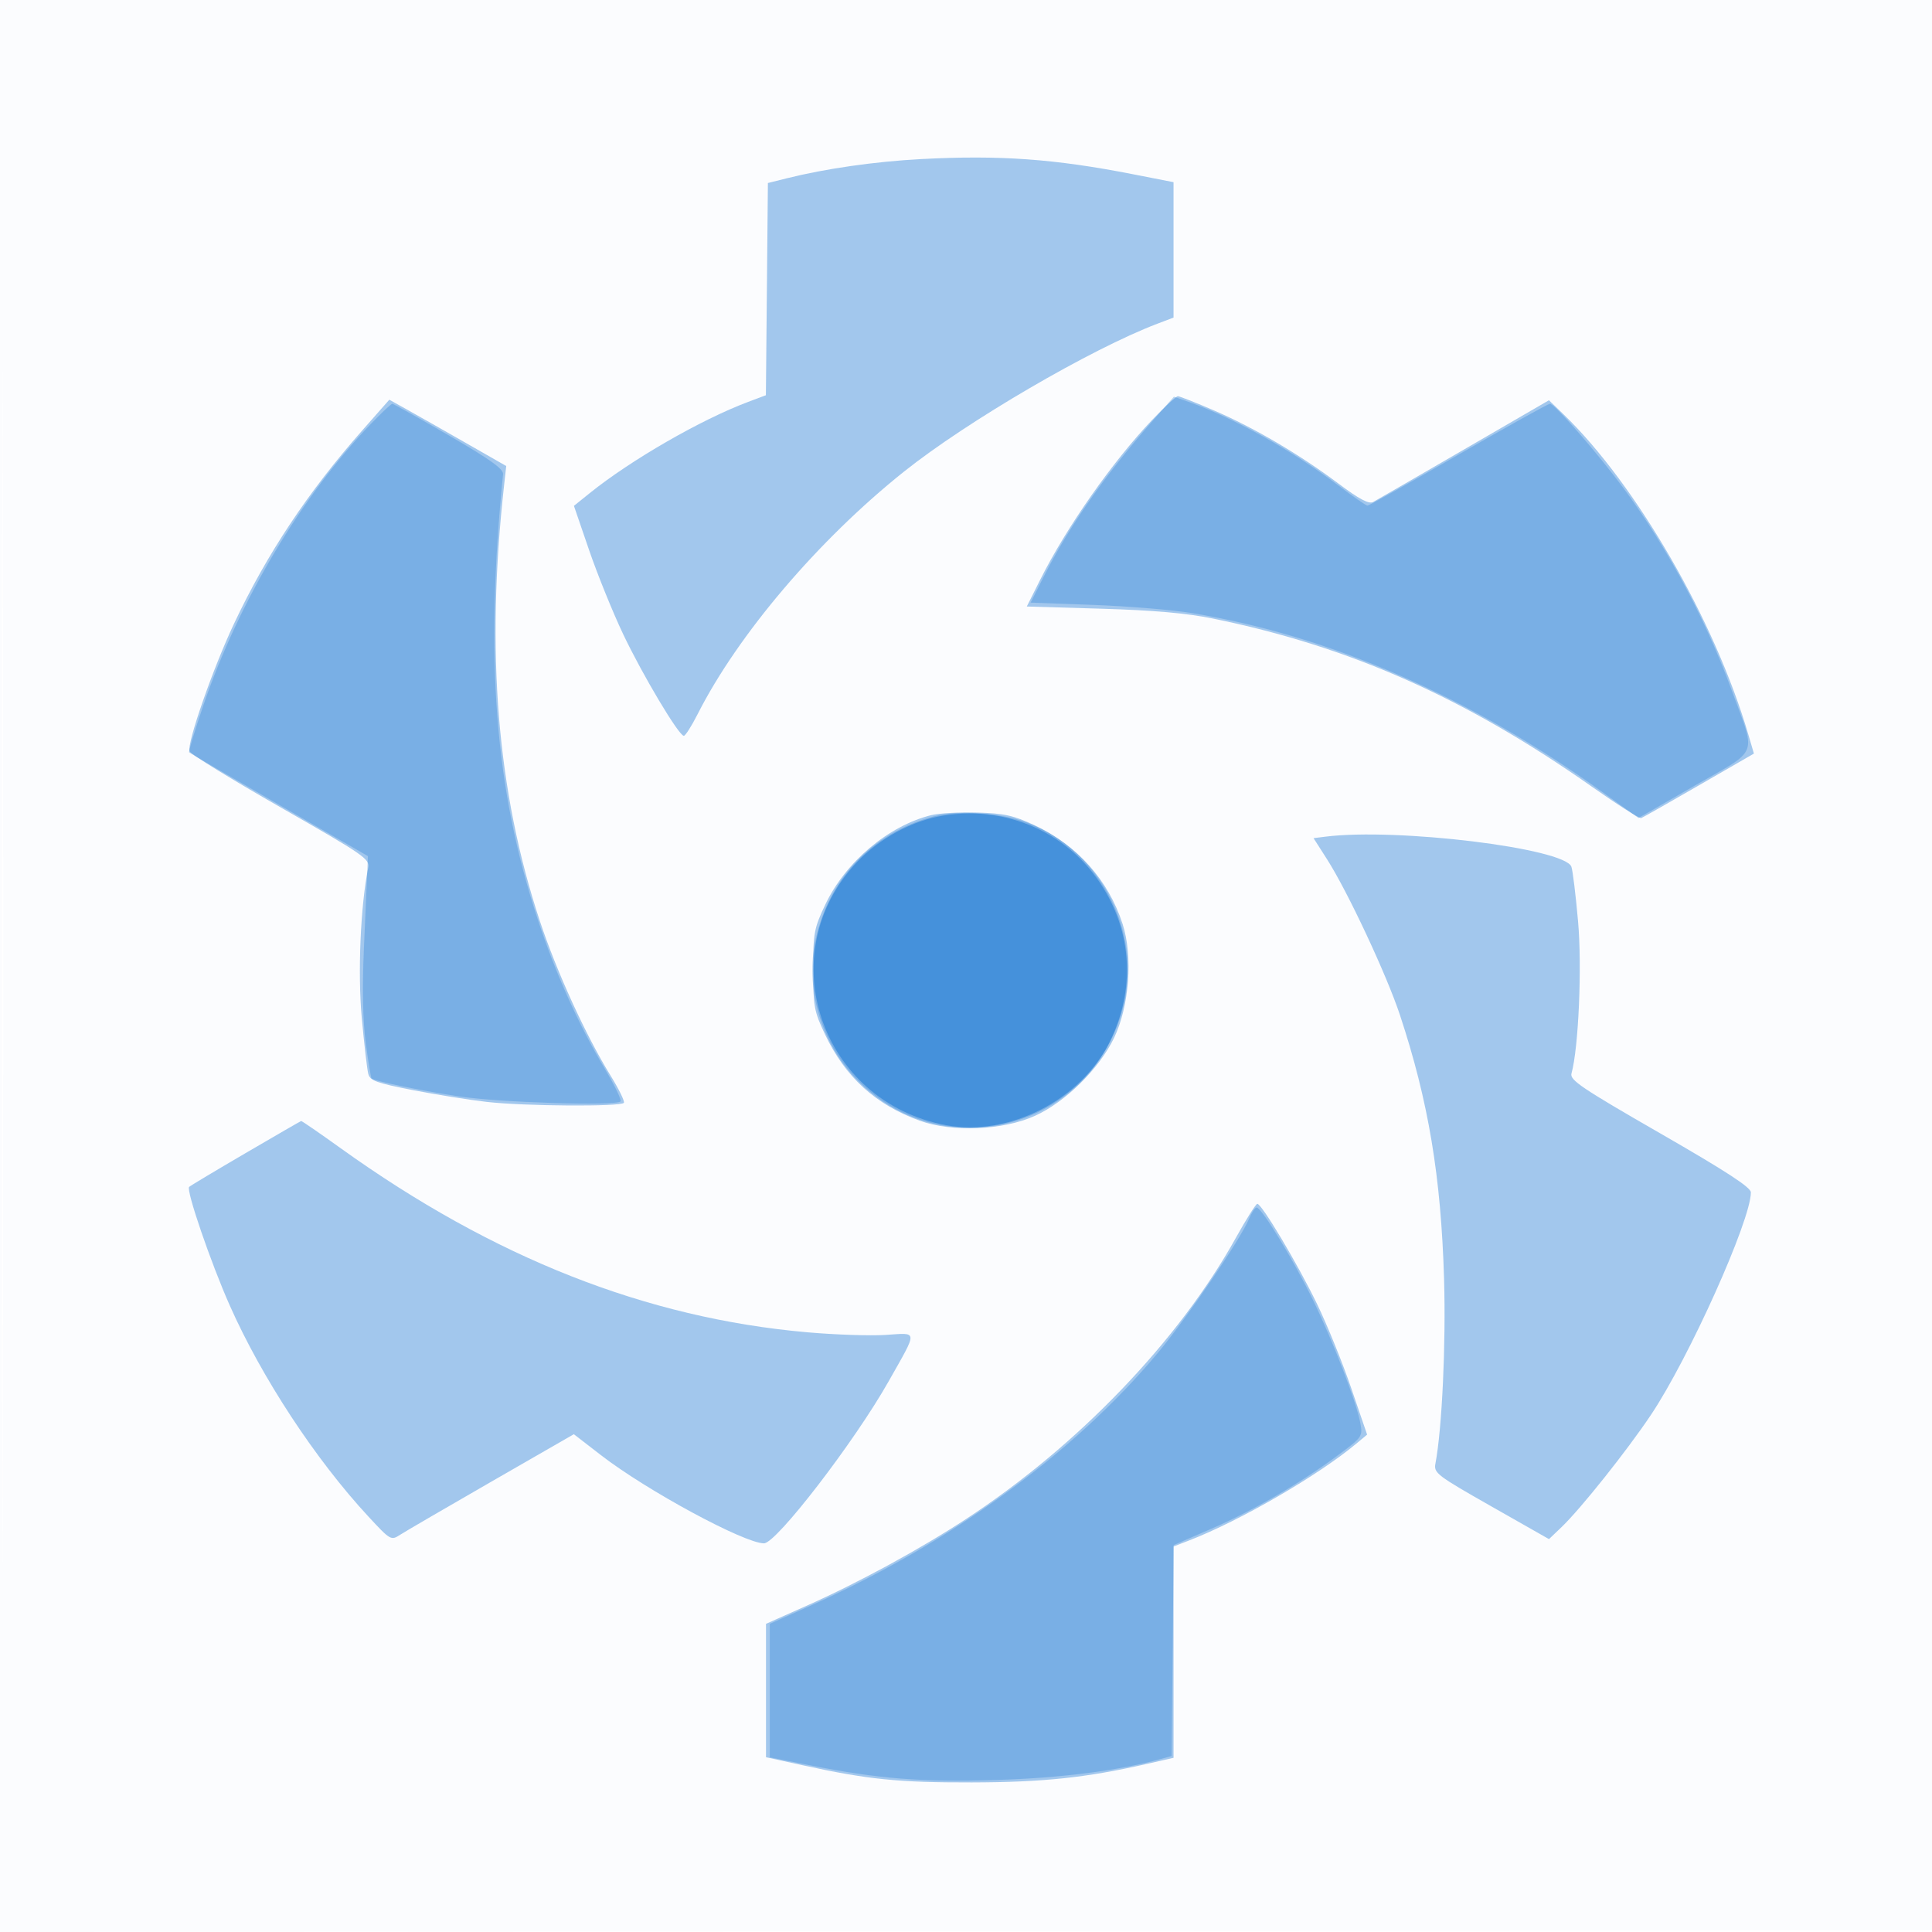
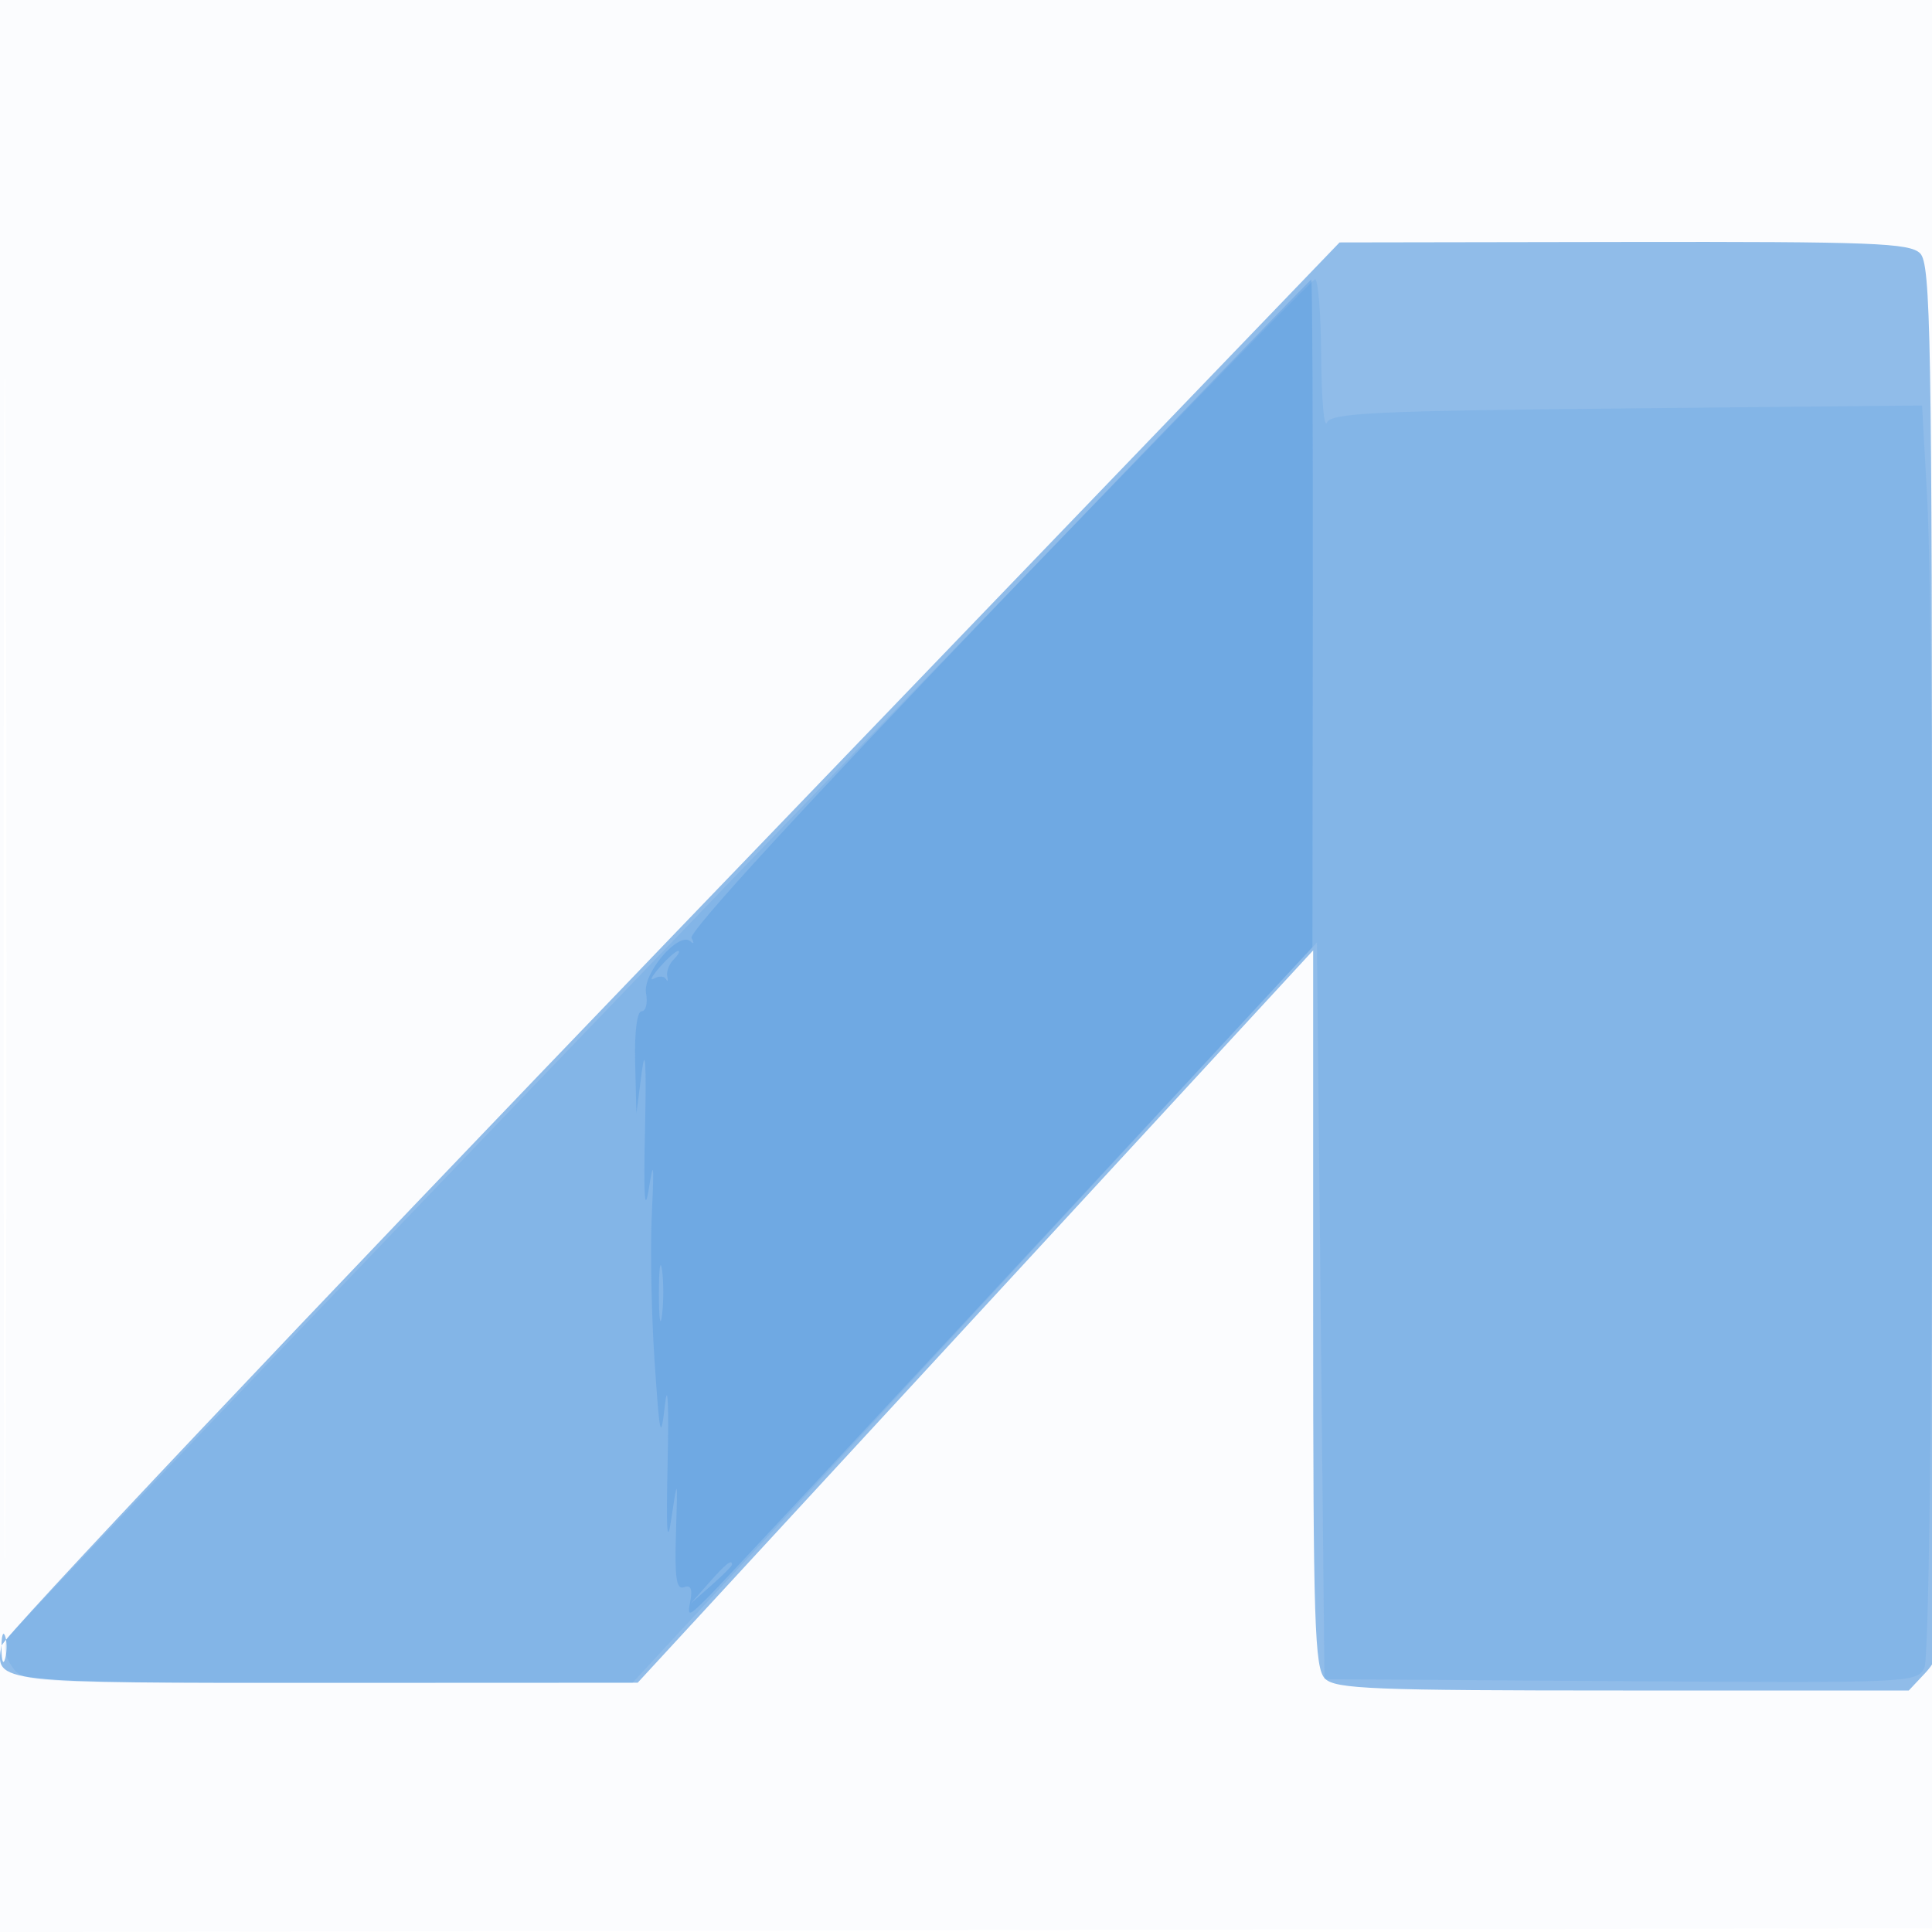
- <svg xmlns="http://www.w3.org/2000/svg" width="512" height="512">
-   <path fill-opacity=".016" d="M0 256.002v256.002l256.25-.252 256.25-.252.252-255.75L513.004 0H0v256.002m.492.498c0 140.8.116 198.251.258 127.67.142-70.582.142-185.782 0-256C.608 57.951.492 115.7.492 256.5" fill="#1976D2" fill-rule="evenodd" />
-   <path fill-opacity=".394" d="M244 42.164c-12.122.645-25.227 2.523-35.5 5.088l-5 1.248-.265 28.12-.266 28.12-4.734 1.778c-12.468 4.683-31.018 15.367-41.937 24.155l-4.202 3.382 4.019 11.723c2.211 6.447 6.261 16.447 9.001 22.222 5.144 10.842 14.782 27 16.105 27 .412 0 2.06-2.588 3.662-5.75 10.687-21.105 32.012-46.171 54.658-64.247 16.732-13.355 49.61-32.545 67.209-39.228l4.25-1.614V48.28l-10.75-2.105c-20.847-4.083-35.386-5.119-56.25-4.011m61.367 69.086c-10.513 11.042-22.734 28.48-29.691 42.364l-3.565 7.115 19.695.581c13.929.411 22.621 1.179 29.694 2.623 36.207 7.396 66.827 20.984 100.327 44.521 6.78 4.764 12.679 8.523 13.108 8.354.429-.17 7.325-4.087 15.325-8.705l14.545-8.398-1.498-5.102c-8.845-30.129-29.662-66.186-48.969-84.817l-3.848-3.714-22.495 13.042c-12.372 7.173-23.203 13.43-24.068 13.904-1.152.632-3.633-.679-9.257-4.891-10.292-7.707-22.287-14.753-32.936-19.346-4.821-2.079-9.138-3.781-9.592-3.781-.454 0-3.503 2.813-6.775 6.25m-209.335 2.783c-14.415 16.358-25.303 32.761-34.011 51.236-5.642 11.969-12.571 31.878-11.783 33.857.3.756 11.188 7.449 24.194 14.874 22.179 12.661 23.617 13.655 23.14 16-2.031 9.986-2.796 27.835-1.702 39.735.645 7.021 1.422 13.709 1.728 14.863.474 1.79 2.194 2.416 11.729 4.274 6.145 1.197 14.998 2.612 19.673 3.144 10.05 1.145 35.684 1.31 36.338.234.25-.413-1.352-3.675-3.56-7.25-6.51-10.537-14.312-27.605-18.734-40.984-11.326-34.26-14.358-71.355-9.444-115.516l.557-5-10.829-6.189c-5.955-3.404-12.926-7.358-15.491-8.787l-4.662-2.597-7.143 8.106M246.746 216.03c-11.368 2.849-22.698 12.425-28.037 23.696-2.978 6.286-3.209 7.53-3.209 17.274 0 9.696.24 11.007 3.138 17.123 5.355 11.302 13.373 18.612 25.076 22.862 8.621 3.131 22.075 2.567 30.567-1.282 8.081-3.663 17.024-12.473 20.953-20.643 4.049-8.418 5.039-21.625 2.265-30.206-3.749-11.594-12.005-20.856-23.302-26.143-5.571-2.606-8.058-3.159-15.18-3.37-4.684-.139-10.206.171-12.271.689m104.555 5.69l-3.2.399 3.579 5.595c5.451 8.522 15.807 30.646 19.324 41.286 7.556 22.858 10.883 42.779 11.69 70 .511 17.218-.541 39.66-2.29 48.859-.474 2.494.352 3.126 14.797 11.332l15.299 8.691 3.334-3.191c5.073-4.856 17.278-20.176 23.654-29.691C447.578 359.943 464 323.39 464 315.988c0-1.323-6.543-5.582-24.048-15.653-20.754-11.94-23.972-14.109-23.494-15.835 1.887-6.816 2.815-28.296 1.744-40.34-.628-7.062-1.425-13.578-1.771-14.48-1.884-4.908-46.202-10.324-65.13-7.96M65.073 305.591c-7.935 4.636-14.663 8.665-14.951 8.954-.855.855 5.756 20.138 10.784 31.455 8.522 19.182 22.722 40.796 36.734 55.91 5.844 6.304 5.983 6.384 8.401 4.822 1.353-.873 12.263-7.227 24.246-14.12l21.787-12.531 7.213 5.573C171.395 395.011 197.271 409 202.469 409c3.276 0 23.982-26.914 33.018-42.918 7.833-13.873 7.899-12.871-.81-12.312-4.084.262-13.444-.055-20.801-.704-42.659-3.767-83.103-19.725-123.566-48.755-5.605-4.021-10.33-7.275-10.5-7.231-.171.045-6.802 3.874-14.737 8.511m262.469 22.4c-15.193 27.353-41.832 55.121-71.542 74.576-12.197 7.987-28.633 16.928-42.25 22.983L203 430.33v35.354l9.75 2.13c17.218 3.762 25.354 4.588 44.75 4.545 18.952-.043 30.275-1.237 46.316-4.885L311 465.84V409.839l4.25-1.649c13.438-5.215 34.1-17.187 44.15-25.582l2.9-2.422-4.224-12.343c-2.323-6.789-6.409-16.843-9.079-22.343-5.182-10.674-14.641-26.521-15.798-26.468-.385.018-2.93 4.049-5.657 8.959" fill="#1976D2" fill-rule="evenodd" />
-   <path fill-opacity=".296" d="M305.217 111.811c-12.496 14.214-21.959 27.768-28.619 40.995l-3.472 6.893 16.687.611c9.178.336 20.962 1.319 26.187 2.183 36.761 6.082 73.31 22.025 108.579 47.362l9.639 6.924 14.926-8.592c17.344-9.984 16.333-7.281 9.615-25.687-7.226-19.799-18.613-40.506-31.069-56.5-7.205-9.251-15.892-19-16.93-19-.486 0-11.412 6.075-24.278 13.5-12.867 7.425-23.701 13.5-24.076 13.5-.376 0-3.883-2.43-7.794-5.399-12.156-9.229-27.716-17.904-39.692-22.129l-3.823-1.349-5.88 6.688m-206.854.439c-18.303 18.96-35.045 47.046-44.43 74.536-2.307 6.757-4.023 12.435-3.814 12.617.21.181 10.956 6.439 23.881 13.906l23.5 13.576-.187 4.307-.88 20.308c-.46 10.628-.29 19.017.506 24.985.659 4.942 1.346 9.134 1.528 9.315.694.695 12.49 3.122 23.033 4.74 10.702 1.642 41.679 2.613 42.947 1.345.339-.338-1.495-4.163-4.075-8.5-7.087-11.914-13.164-25.451-17.905-39.885-11.348-34.549-14.021-68.972-9.15-117.833.137-1.376-3.429-3.929-14.317-10.247-7.975-4.628-14.74-8.415-15.034-8.417-.294-.002-2.815 2.359-5.603 5.247M247.5 216.347c-16.613 4.335-28.513 17.141-31.625 34.031-2.268 12.305 1.964 26.037 10.913 35.412 22.325 23.388 60.915 14.045 70.355-17.034 6.237-20.534-4.871-43.101-24.985-50.762-6.818-2.597-18.123-3.352-24.658-1.647m83.491 106.674c-2.232 5.39-16.418 26.245-24.133 35.479-22.244 26.625-55.049 50.5-92.108 67.034L204 430.33v35.39l10.75 2.121c18.163 3.584 29.371 4.467 49.202 3.876 16.981-.506 32.482-2.475 43.548-5.531l3-.829.265-27.946.265-27.946 9.993-4.327c11.017-4.77 23.512-12.029 33.588-19.514 6.426-4.773 6.55-4.952 5.892-8.5-1.045-5.627-7.186-21.591-12.552-32.629C342.778 333.854 334.339 320 333.03 320c-.433 0-1.35 1.359-2.039 3.021" fill="#1976D2" fill-rule="evenodd" />
-   <path fill-opacity=".533" d="M250 216.137c-8.2 1.313-16.895 6.001-22.894 12.344-22.981 24.299-9.686 63.511 23.634 69.708 16.681 3.102 35.892-6.754 43.452-22.292 6.024-12.383 5.949-25.914-.211-37.769-8.446-16.257-25.753-24.91-43.981-21.991" fill="#1976D2" fill-rule="evenodd" />
+ <svg xmlns="http://www.w3.org/2000/svg" width="256" height="256">
+   <path fill-opacity=".016" d="M0 128.004v128.004l128.25-.254 128.25-.254.254-127.75L257.008 0H0v128.004m.485.496c0 70.4.119 99.053.265 63.672.146-35.38.146-92.98 0-128C.604 29.153.485 58.1.485 128.5" fill="#1976D2" fill-rule="evenodd" />
+   <path fill-opacity=".47" d="M89 124.121C40.325 174.719.353 217.017.173 218.114c-.8 4.886-.788 4.887 43.199 4.868l41.128-.017 44.75-48.518L174 125.929v47.464c0 41.816.187 47.651 1.571 49.036 1.374 1.373 6.35 1.571 39.461 1.571h37.89l2.118-2.25c1.637-1.74 1.988-3.044 1.55-5.75-.313-1.925-.573-43.405-.579-92.179-.01-79.274-.178-88.845-1.582-90.25-1.376-1.375-6.276-1.563-39.25-1.51l-37.679.062L89 124.121M.195 218.5c.02 1.65.244 2.204.498 1.231.254-.973.237-2.323-.037-3-.274-.677-.481.119-.461 1.769" fill="#1976D2" fill-rule="evenodd" />
+   <path fill-opacity=".105" d="M87.663 126.25C40.456 175.338 1.438 216.214.957 217.087c-.569 1.034-.346 2.34.641 3.75C3.109 222.994 3.233 223 43.453 223h40.339l45.354-49.059 45.354-49.06.5 48.81.5 48.809 39.209.262c38.286.255 39.233.214 40.276-1.733 1.194-2.231 1.499-134.808.358-155.413l-.658-11.885-39.093.385c-33.526.329-39.189.598-39.772 1.884-.374.825-.711-3.112-.75-8.75-.038-5.638-.409-10.25-.823-10.25s-39.377 40.162-86.584 89.25" fill="#1976D2" fill-rule="evenodd" />
+   <path fill-opacity=".185" d="M132.219 80.082c-25.68 26.754-41.02 43.463-40.59 44.213.38.663.313.861-.149.441-1.531-1.391-6.351 4.245-5.875 6.869.239 1.317-.025 2.395-.585 2.395-.609 0-.954 2.724-.857 6.75l.163 6.75.719-5.5c.468-3.576.617-.952.426 7.5-.205 9.039-.052 11.477.502 8 .636-3.99.716-3.317.399 3.337-.218 4.585-.056 13.36.362 19.5.694 10.225.812 10.701 1.394 5.663.35-3.025.504.35.343 7.5-.217 9.6-.081 11.562.522 7.5.786-5.304.807-5.227.578 2.155-.185 5.923.054 7.542 1.056 7.158.895-.343 1.157.214.849 1.81-.421 2.189-.294 2.156 2.516-.658 1.628-1.631 20.274-21.64 41.435-44.465l38.475-41.5.049-44.25c.027-24.338-.064-44.233-.201-44.213-.137.02-18.827 19.39-41.531 43.045m-44.814 48.09c-1.048 1.194-1.381 1.867-.74 1.494.64-.373 1.354-.338 1.586.078.232.416.305.248.163-.372-.142-.621.247-1.633.864-2.25s.877-1.122.577-1.122c-.3 0-1.402.977-2.45 2.172M87.31 171.5c.005 3.3.192 4.529.415 2.732.222-1.797.218-4.497-.01-6-.229-1.503-.411-.032-.405 3.268m6.614 38.25L91.5 212.5l2.75-2.424c1.513-1.334 2.75-2.571 2.75-2.75 0-.785-.81-.146-3.076 2.424" fill="#1976D2" fill-rule="evenodd" />
</svg>
